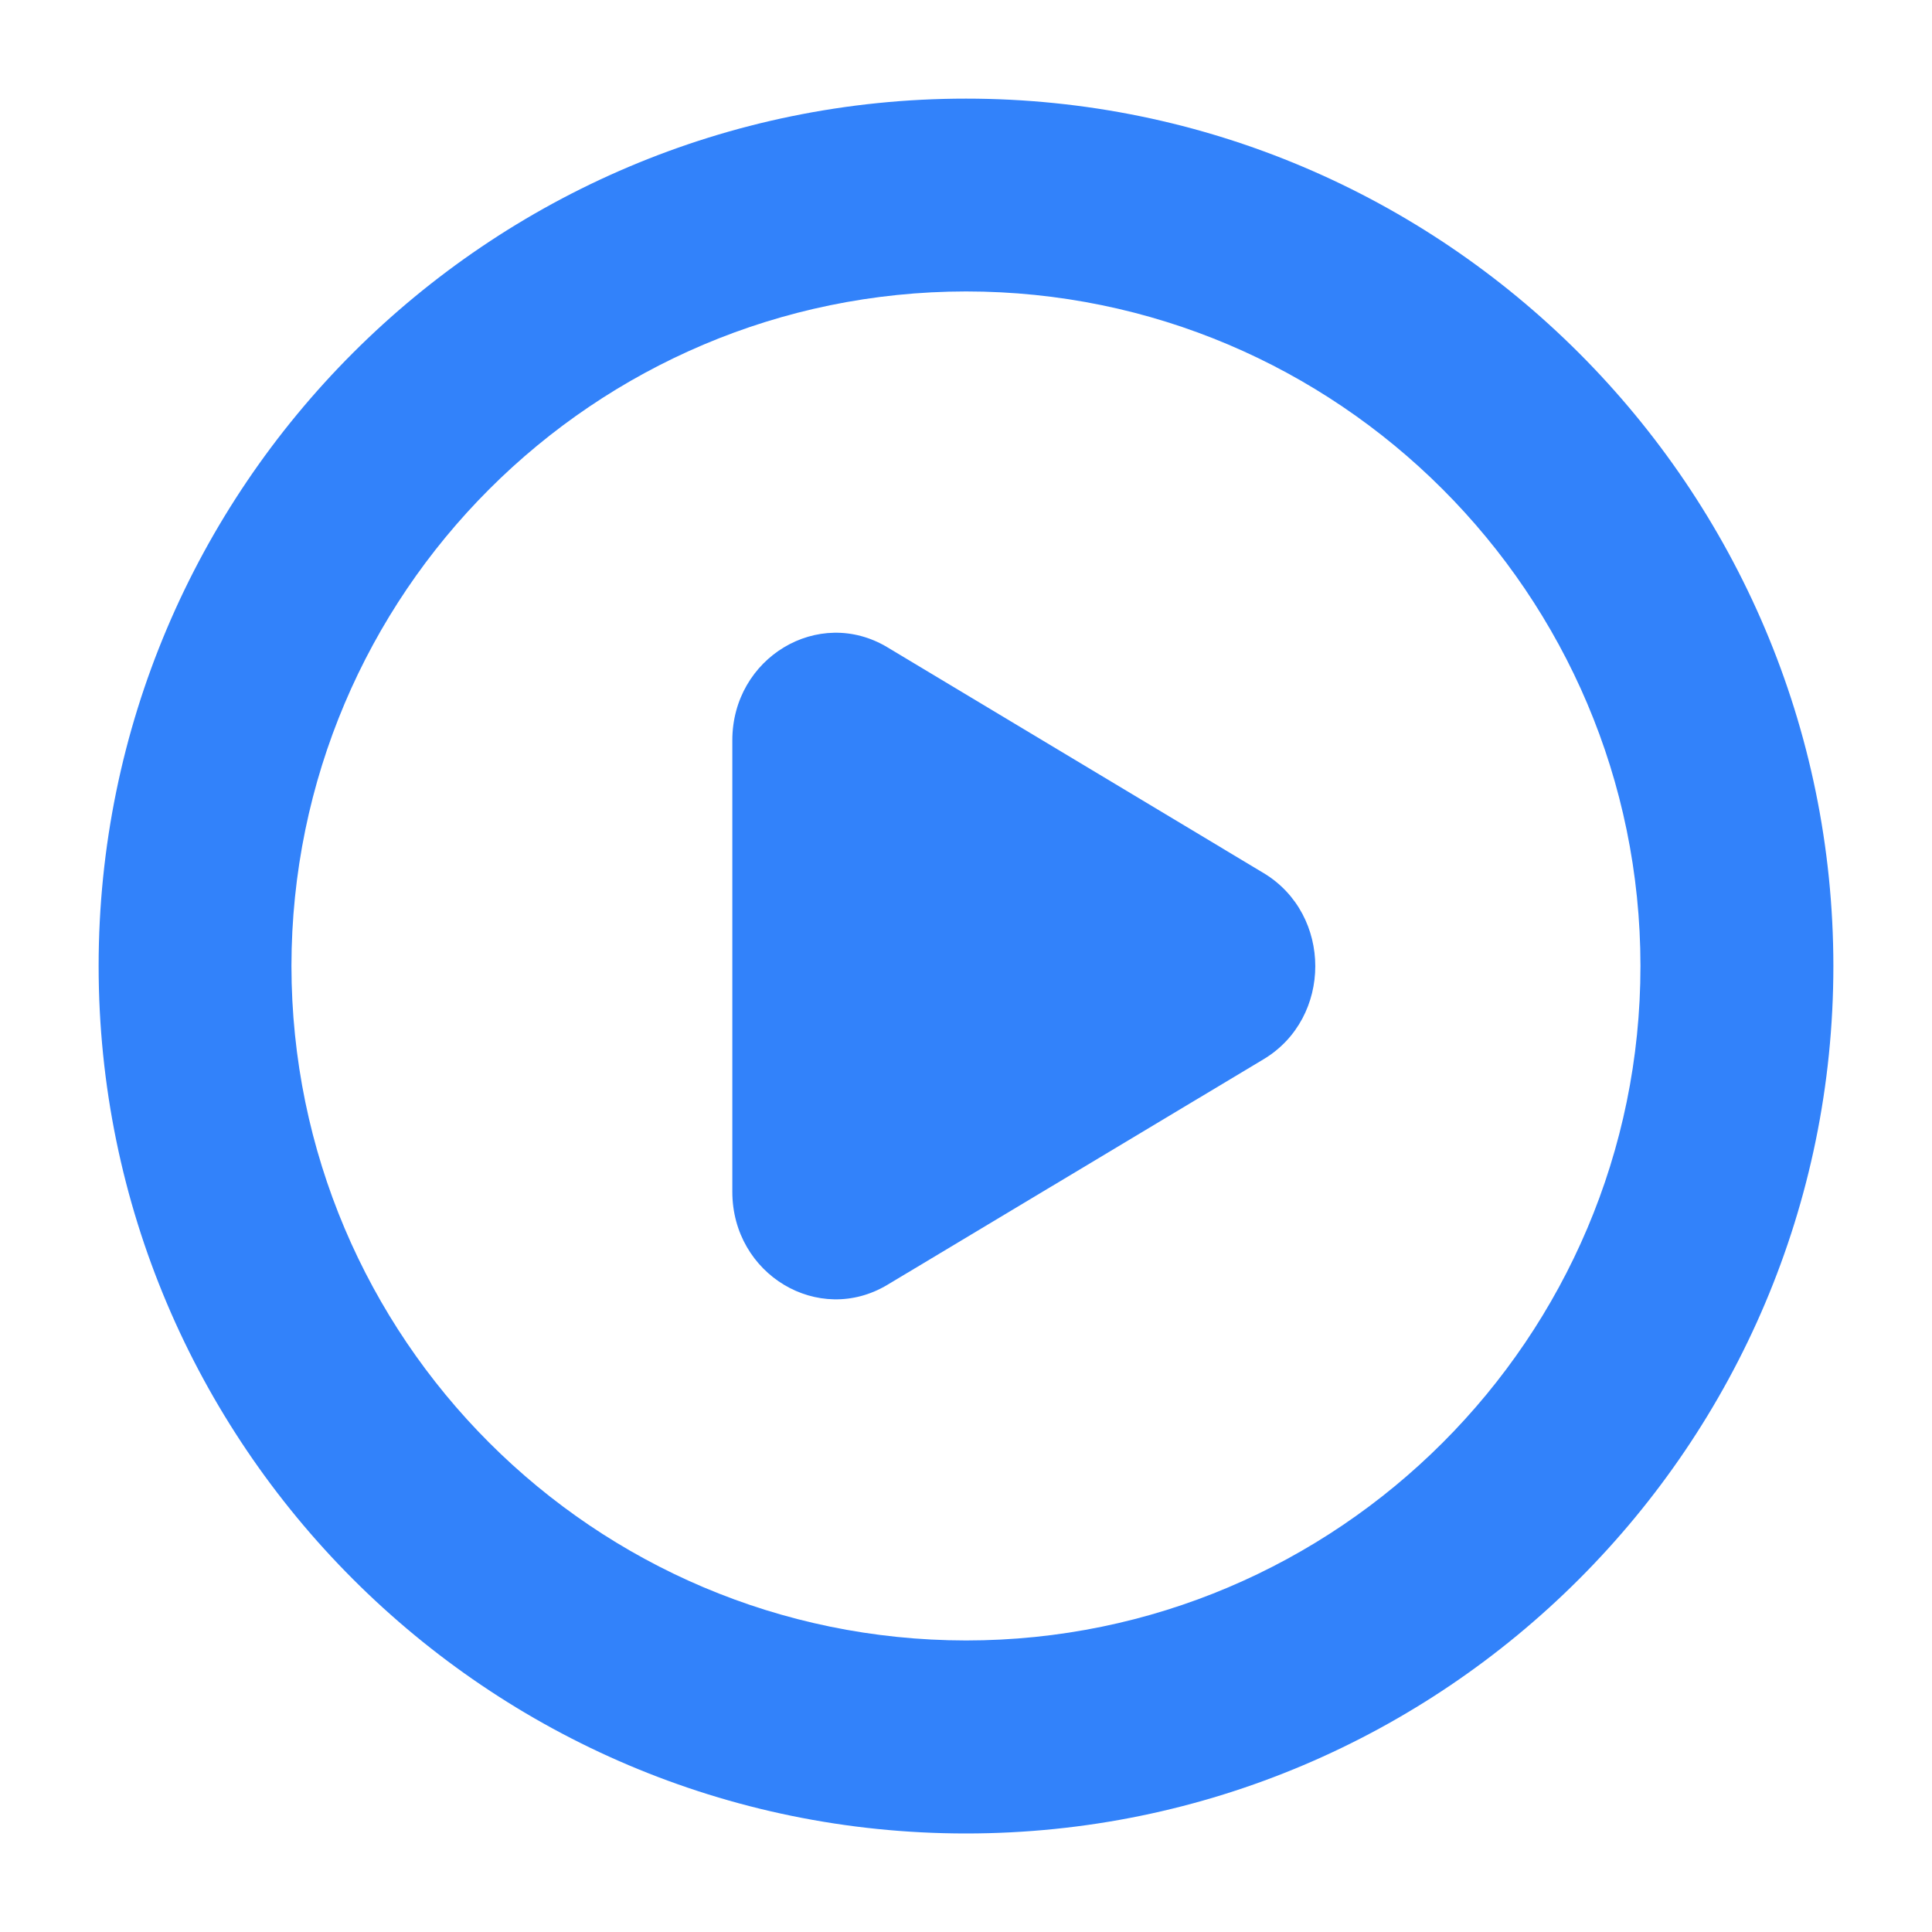
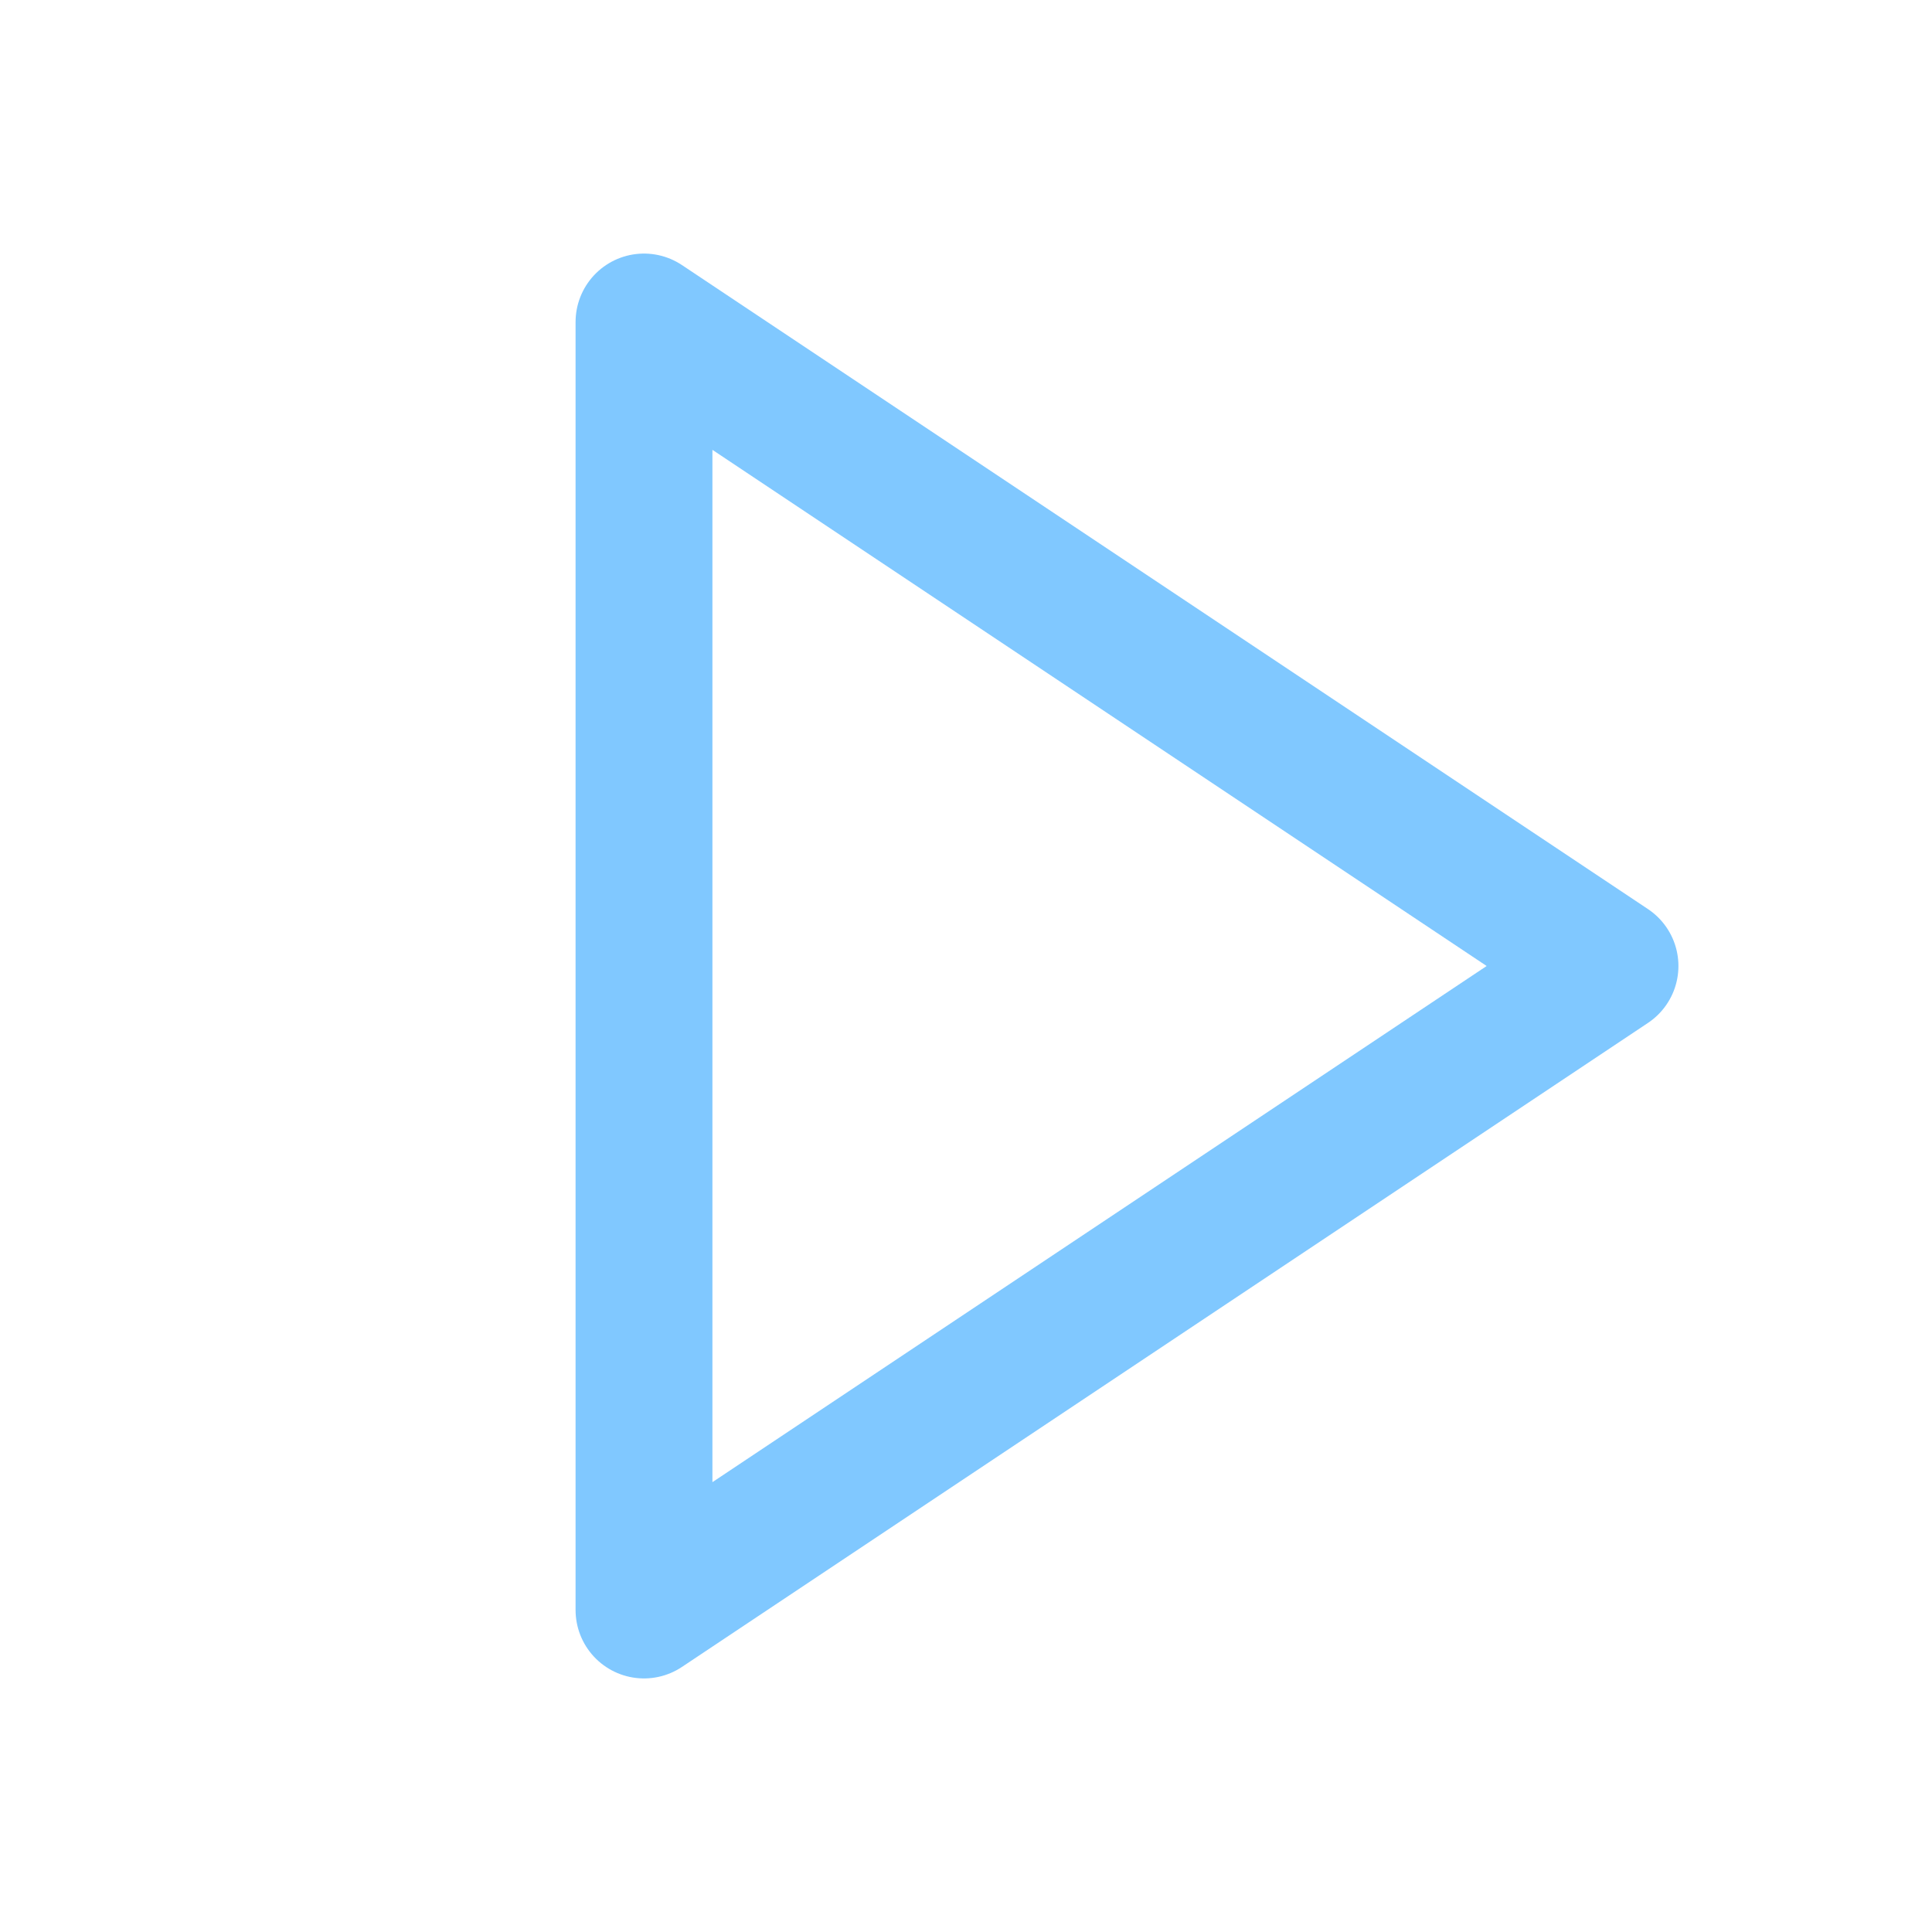
- <svg xmlns="http://www.w3.org/2000/svg" t="1679550956675" class="icon" viewBox="0 0 1024 1024" version="1.1" p-id="5909" width="32" height="32">
-   <path d="M512 52.275c253.389 0 459.622 206.182 459.725 459.725 0 253.542-206.182 459.776-459.725 459.776-253.542 0-459.725-206.234-459.725-459.776S258.458 52.275 512 52.275z m0 102.195a357.888 357.888 0 0 0-357.53 357.478A357.888 357.888 0 0 0 512 869.478c197.069 0 357.478-160.358 357.478-357.53-0.102-197.12-160.41-357.478-357.478-357.478z m0 0" fill="#3282FA" p-id="5910" />
-   <path d="M470.374 680.96c-36.506 21.914-82.227-5.427-82.227-49.306V392.397c0-43.827 45.67-71.27 82.227-49.306l199.373 119.654c36.506 21.965 36.506 76.749 0 98.662L470.374 680.96z" fill="#3282FA" p-id="5911" />
+ <svg xmlns="http://www.w3.org/2000/svg" width="24" height="24" viewBox="0 0 24 24" fill="none" stroke="#80C8FF" stroke-width="1.7" stroke-linecap="round" stroke-linejoin="round">
+   <path d="m8 4 12 8-12 8z" />
</svg>
